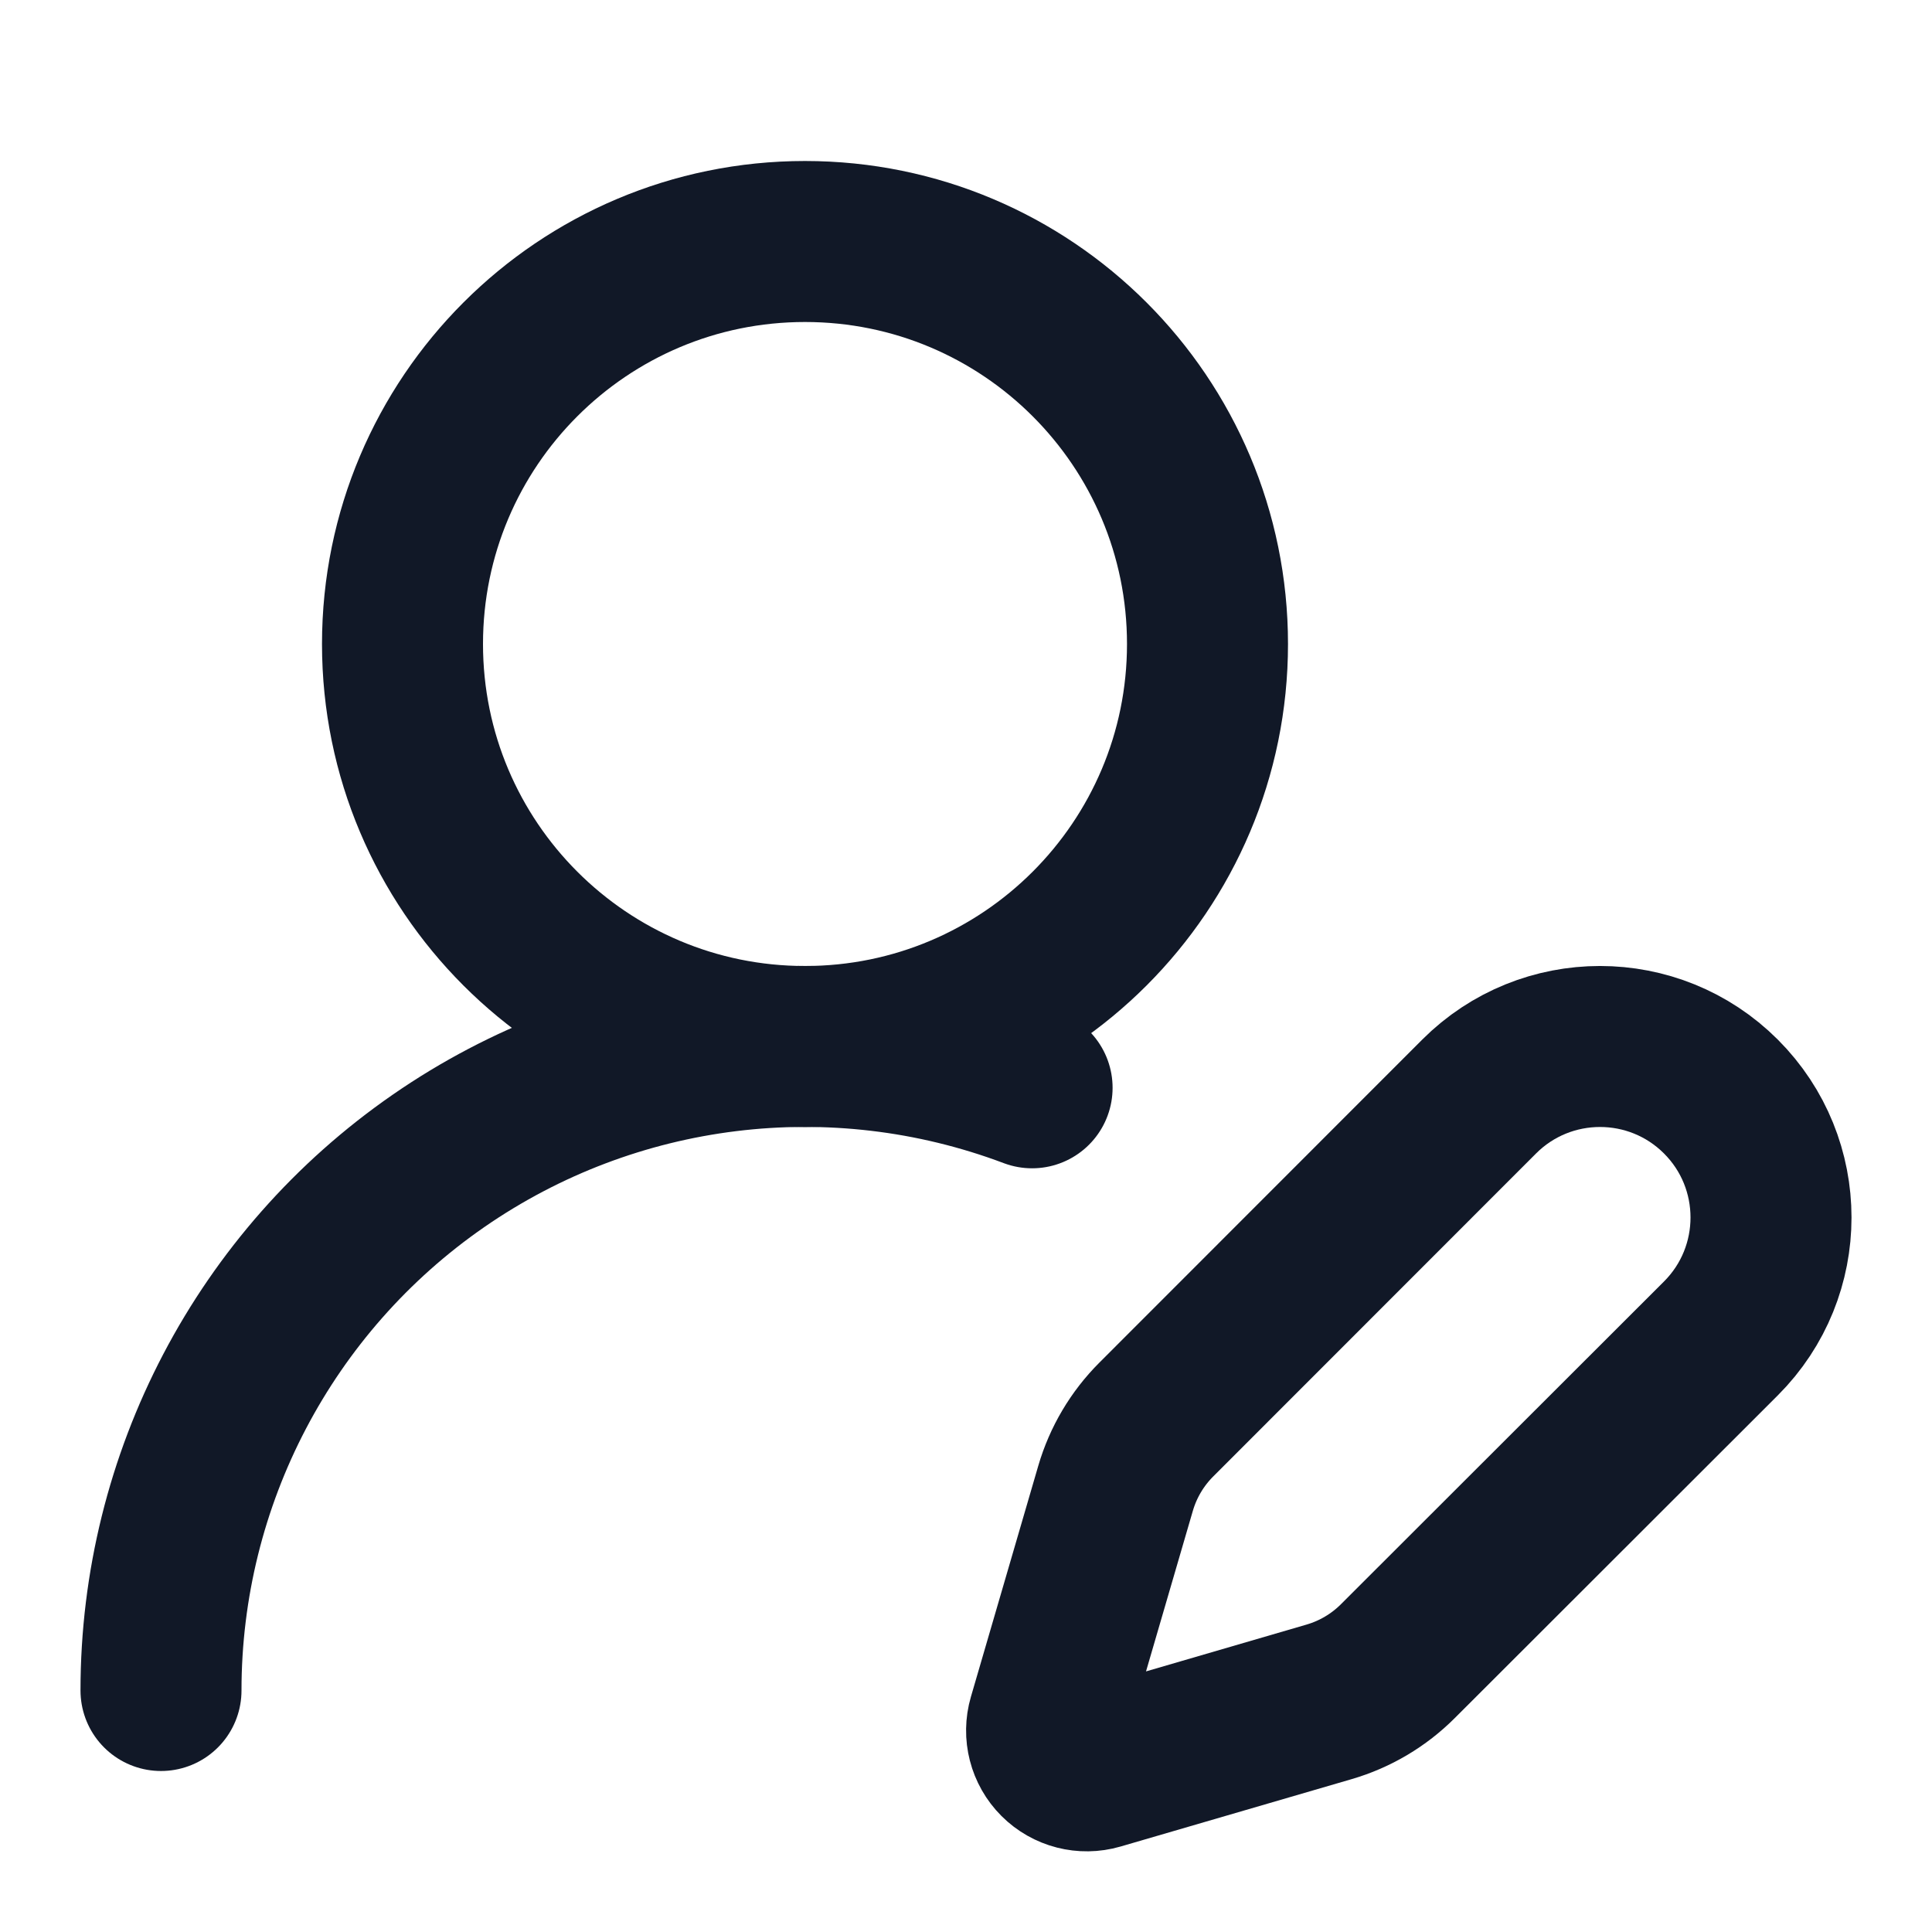
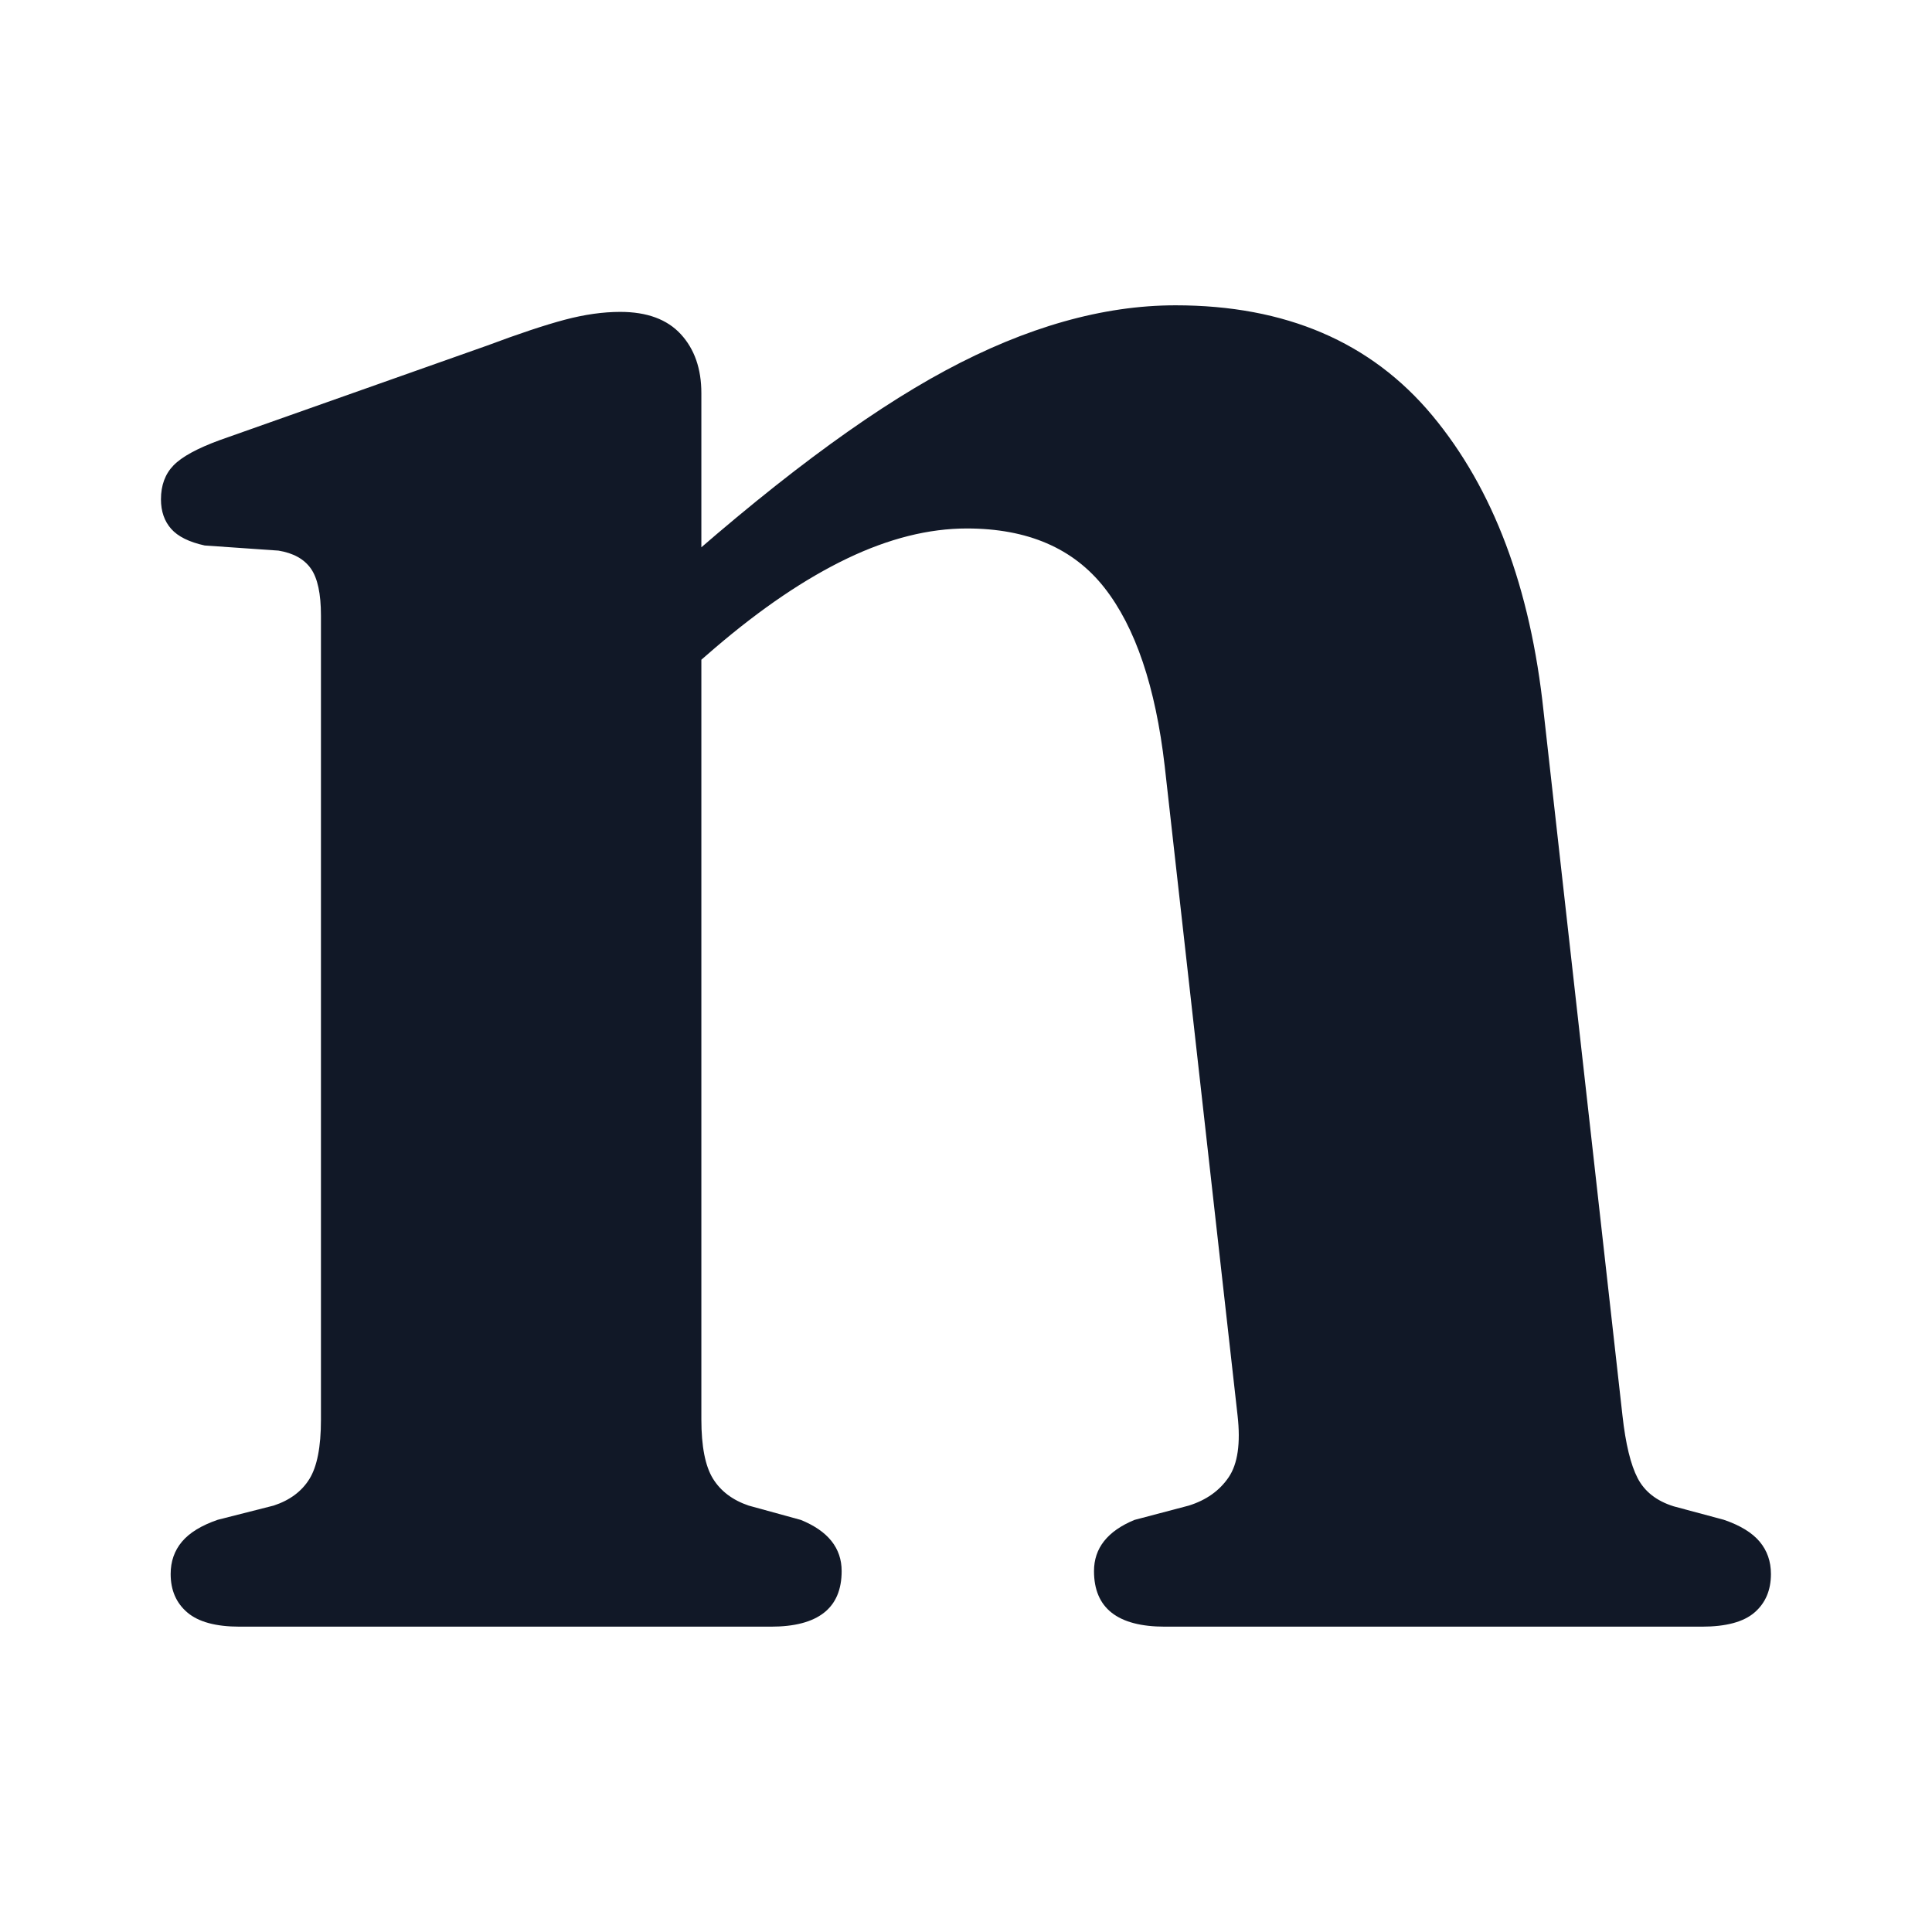
- <svg xmlns="http://www.w3.org/2000/svg" viewBox="0 0 24 24" fill="none" stroke="#111827" stroke-width="2" stroke-linecap="round" stroke-linejoin="round">
+ <svg xmlns="http://www.w3.org/2000/svg" viewBox="0 0 24 24" fill="#111827">
  <style>
    @media (prefers-color-scheme: dark) {
-       svg { stroke: #d2d6d7; }
+       svg { fill: #d2d6d7; }
    }
  </style>
-   <path d="M2 21a8 8 0 0 1 10.821-7.487" />
-   <path d="M21.378 16.626a1 1 0 0 0-3.004-3.004l-4.01 4.012a2 2 0 0 0-.506.854l-.837 2.87a.5.5 0 0 0 .62.62l2.87-.837a2 2 0 0 0 .854-.506z" />
-   <circle cx="10" cy="8" r="5" />
+   <path transform="translate(0.846 20.207) scale(0.017025 -0.017025)" d="M462.058 900.054V151.26Q462.058 121.694 470.516 108.013Q478.973 94.331 496.554 88.351L534.633 77.884Q564.424 65.766 564.424 40.554Q564.424 0 512.797 0H125.121Q99.196 0 87.012 10.339Q74.828 20.677 74.828 38.42Q74.828 52.183 83.065 61.999Q91.303 71.815 109.155 77.973L149.99 88.351Q167.637 94.153 176.062 107.746Q184.486 121.338 184.486 150.815V737.839Q184.486 761.628 177.128 772.055Q169.769 782.481 153.475 785.15L99.68 788.885Q82.628 792.621 75.191 801.036Q67.754 809.451 67.754 822.568Q67.754 837.909 76.914 847.336Q86.074 856.763 110.665 865.768L305.647 934.715Q340.641 947.811 362.286 953.57Q383.93 959.328 402.873 959.328Q432.11 959.328 447.084 943.031Q462.058 926.735 462.058 900.054ZM432.141 679.663 389.765 723.528 428.612 758.041Q551.76 869.033 640.192 916.582Q728.624 964.131 808.034 964.131Q928.43 964.131 995.341 883.794Q1062.251 803.457 1076.605 667.604L1134.15 154.014Q1137.574 123.071 1145.23 108.346Q1152.887 93.621 1171.489 87.819L1208.149 77.973Q1226.001 71.859 1234.238 62.043Q1242.476 52.227 1242.476 38.42Q1242.476 20.677 1230.503 10.339Q1218.53 0 1192.094 0H800.265Q748.55 0 748.55 40.554Q748.55 65.678 778.073 77.884L817.752 88.351Q836.82 94.331 846.778 108.967Q856.736 123.604 853.313 154.014L800.143 627.906Q790.098 714.778 756.16 758.038Q722.222 801.298 655.77 801.298Q614.144 801.298 568.437 779.396Q522.73 757.493 472.1 714.221Z" />
</svg>
